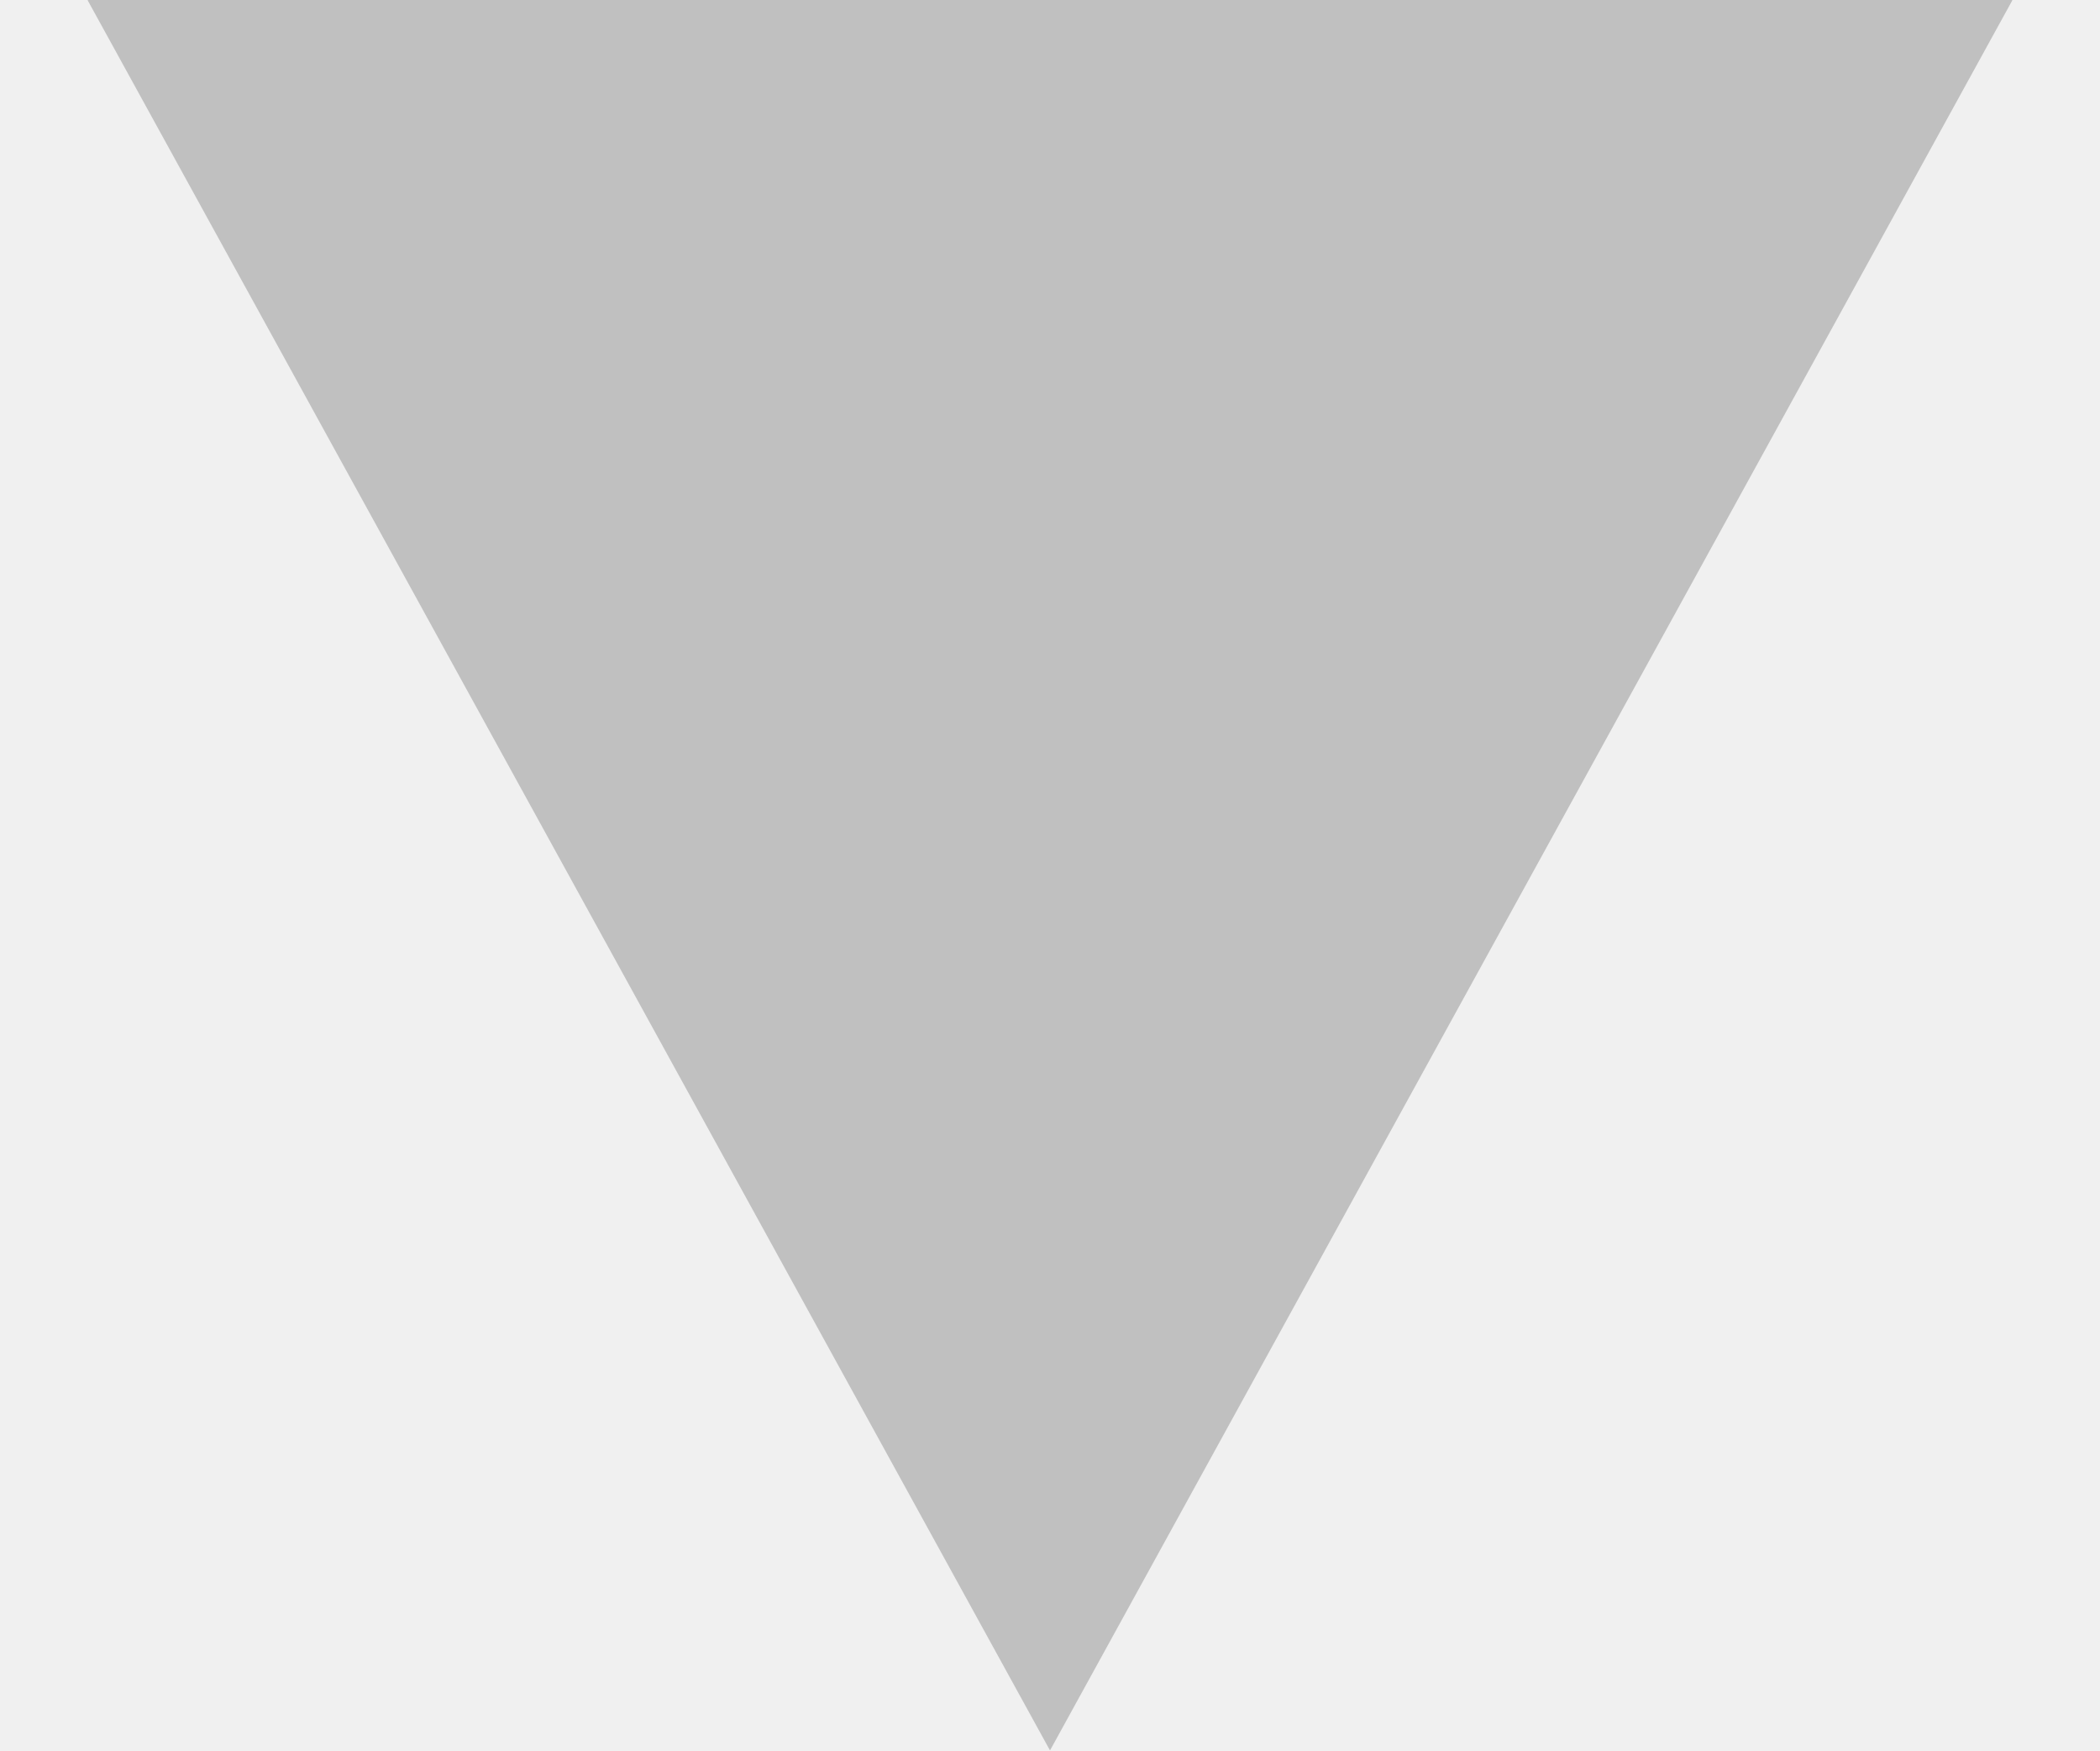
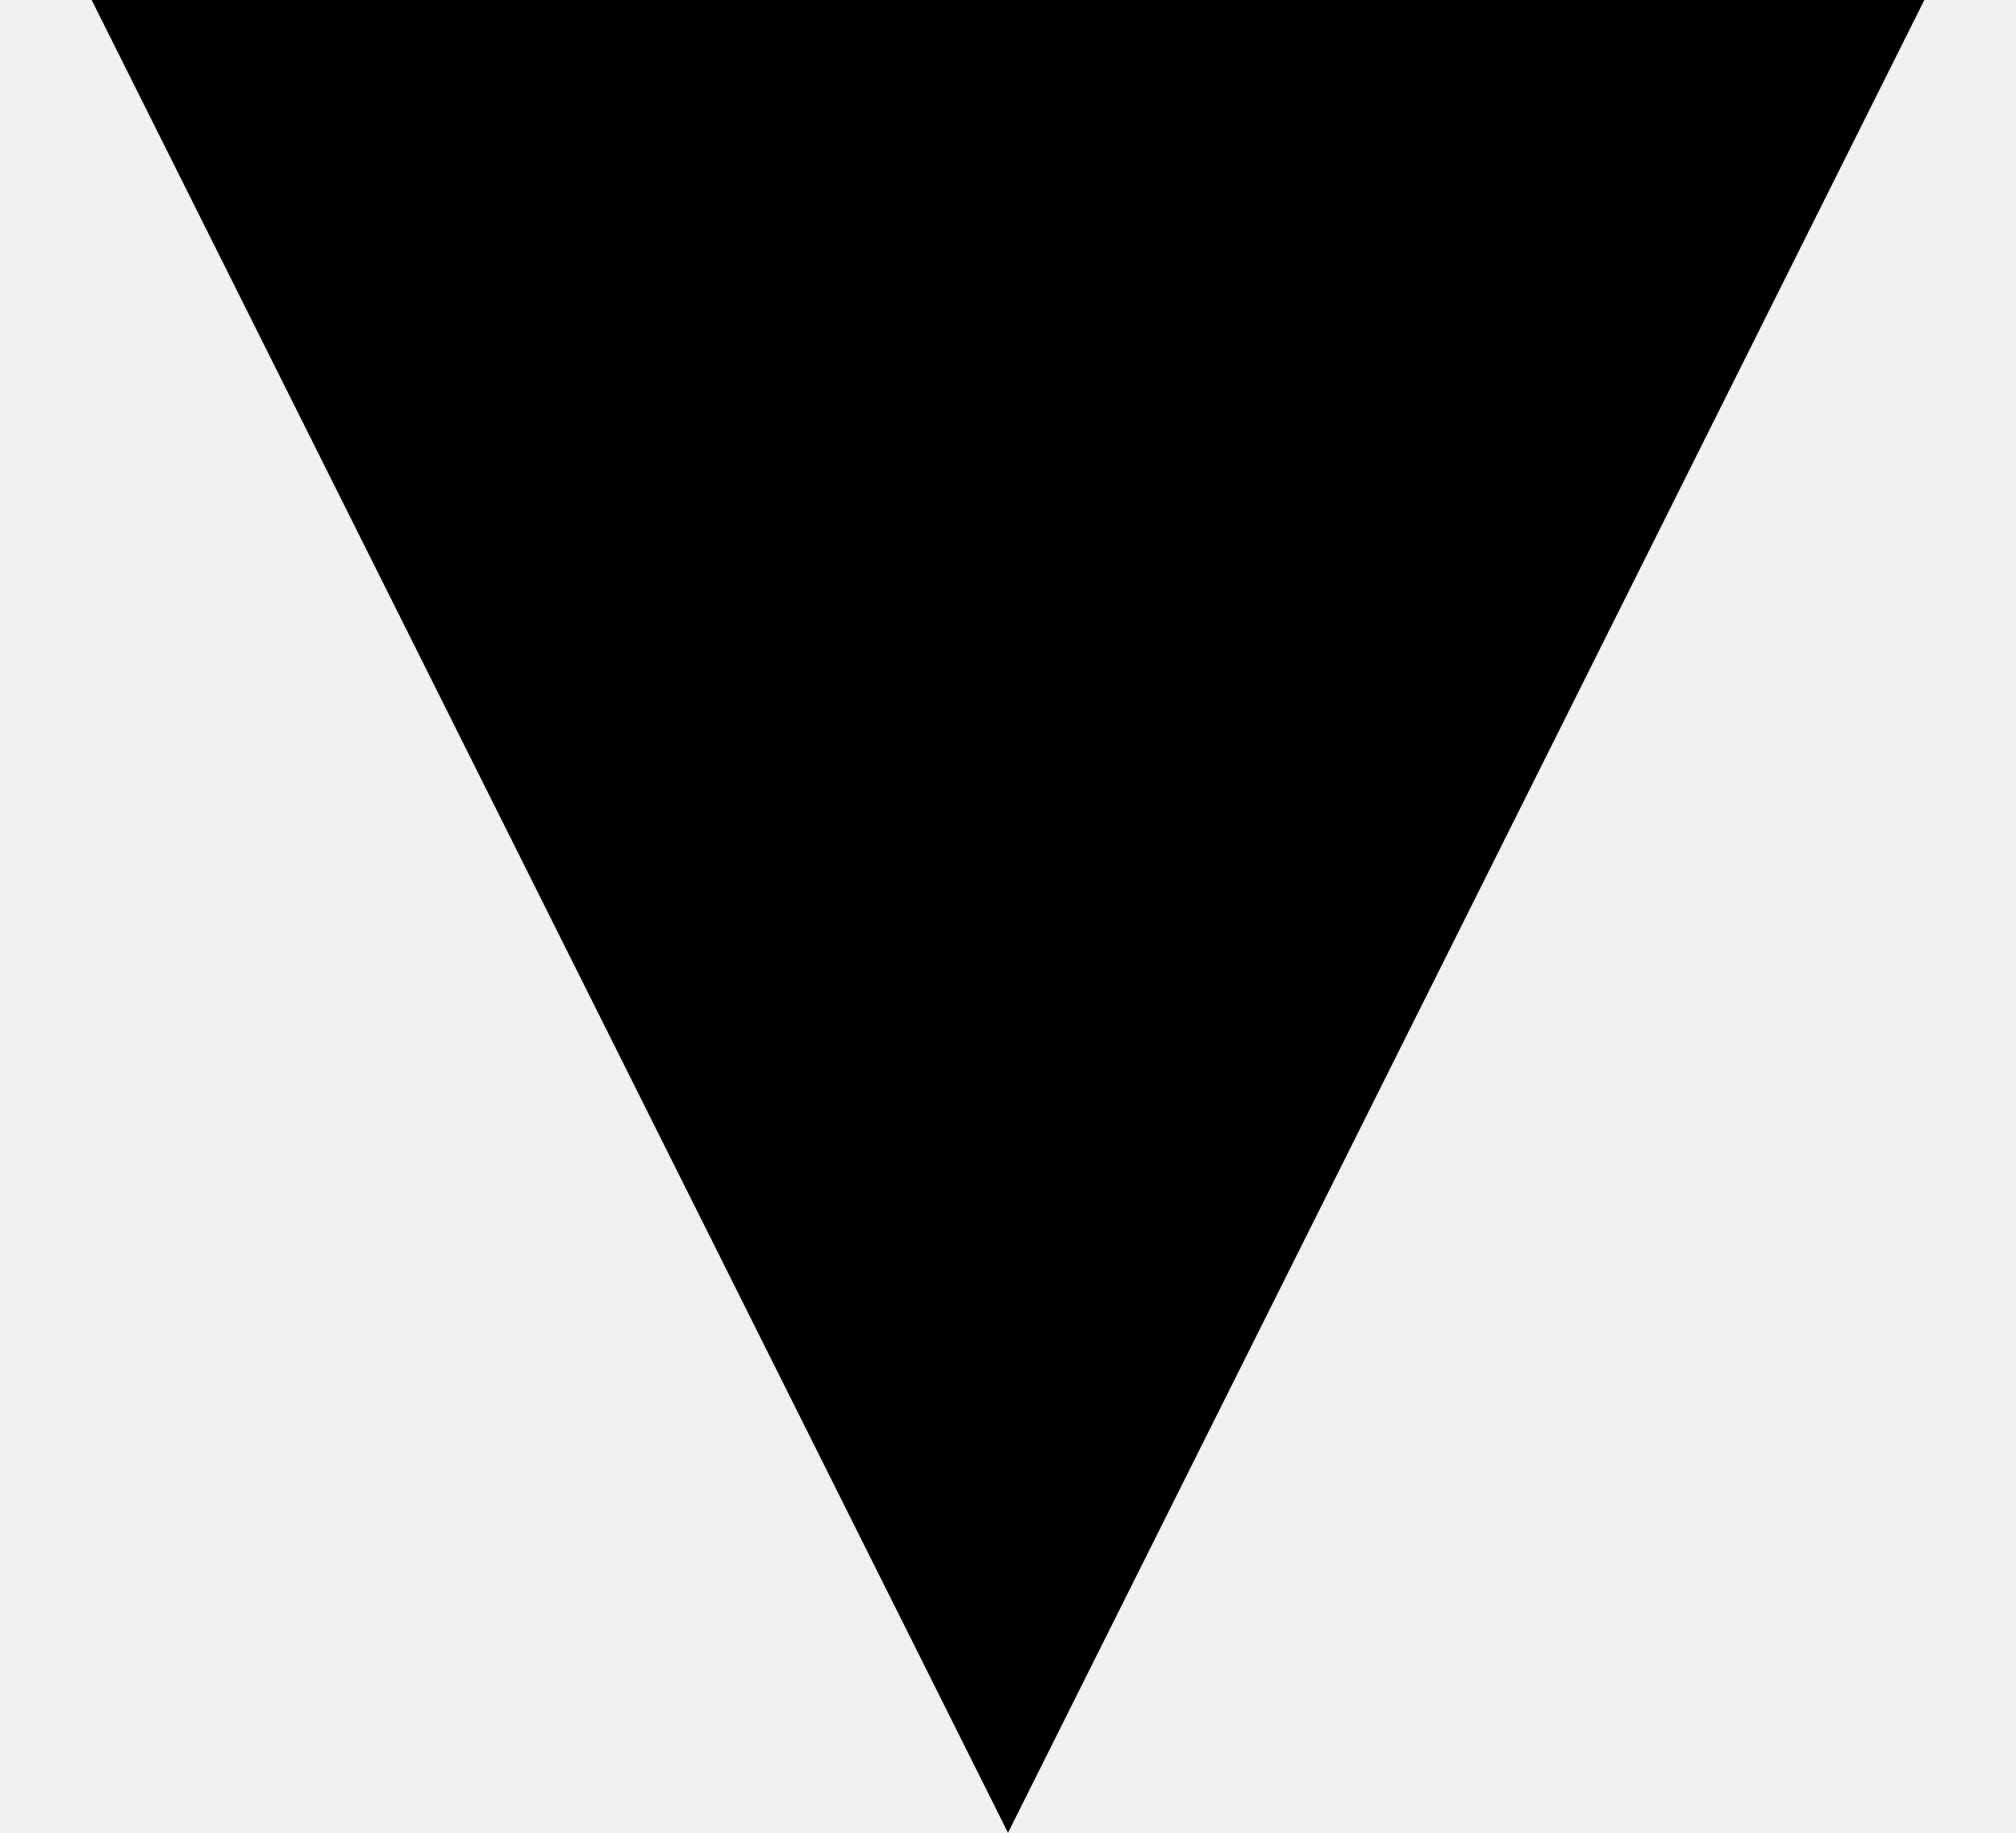
- <svg xmlns="http://www.w3.org/2000/svg" width="12" height="10" viewBox="0 0 12 10" fill="none">
-   <g opacity="0.2" clip-path="url(#clip0_40573_681)">
-     <path d="M6 10L0.5 9.61651e-07L11.5 0" fill="black" />
+ <svg xmlns="http://www.w3.org/2000/svg" width="11" height="10" viewBox="0 0 11 10" fill="none">
+   <g clip-path="url(#clip0_11518_3353)">
+     <path d="M5.5 10L0.5 0H10.5" fill="black" />
  </g>
  <defs>
-     <clipPath id="clip0_40573_681">
-       <rect width="11" height="10" fill="white" transform="translate(11.5 10) rotate(180)" />
+     <clipPath id="clip0_11518_3353">
+       <rect width="11" height="10" fill="white" />
    </clipPath>
  </defs>
</svg>
